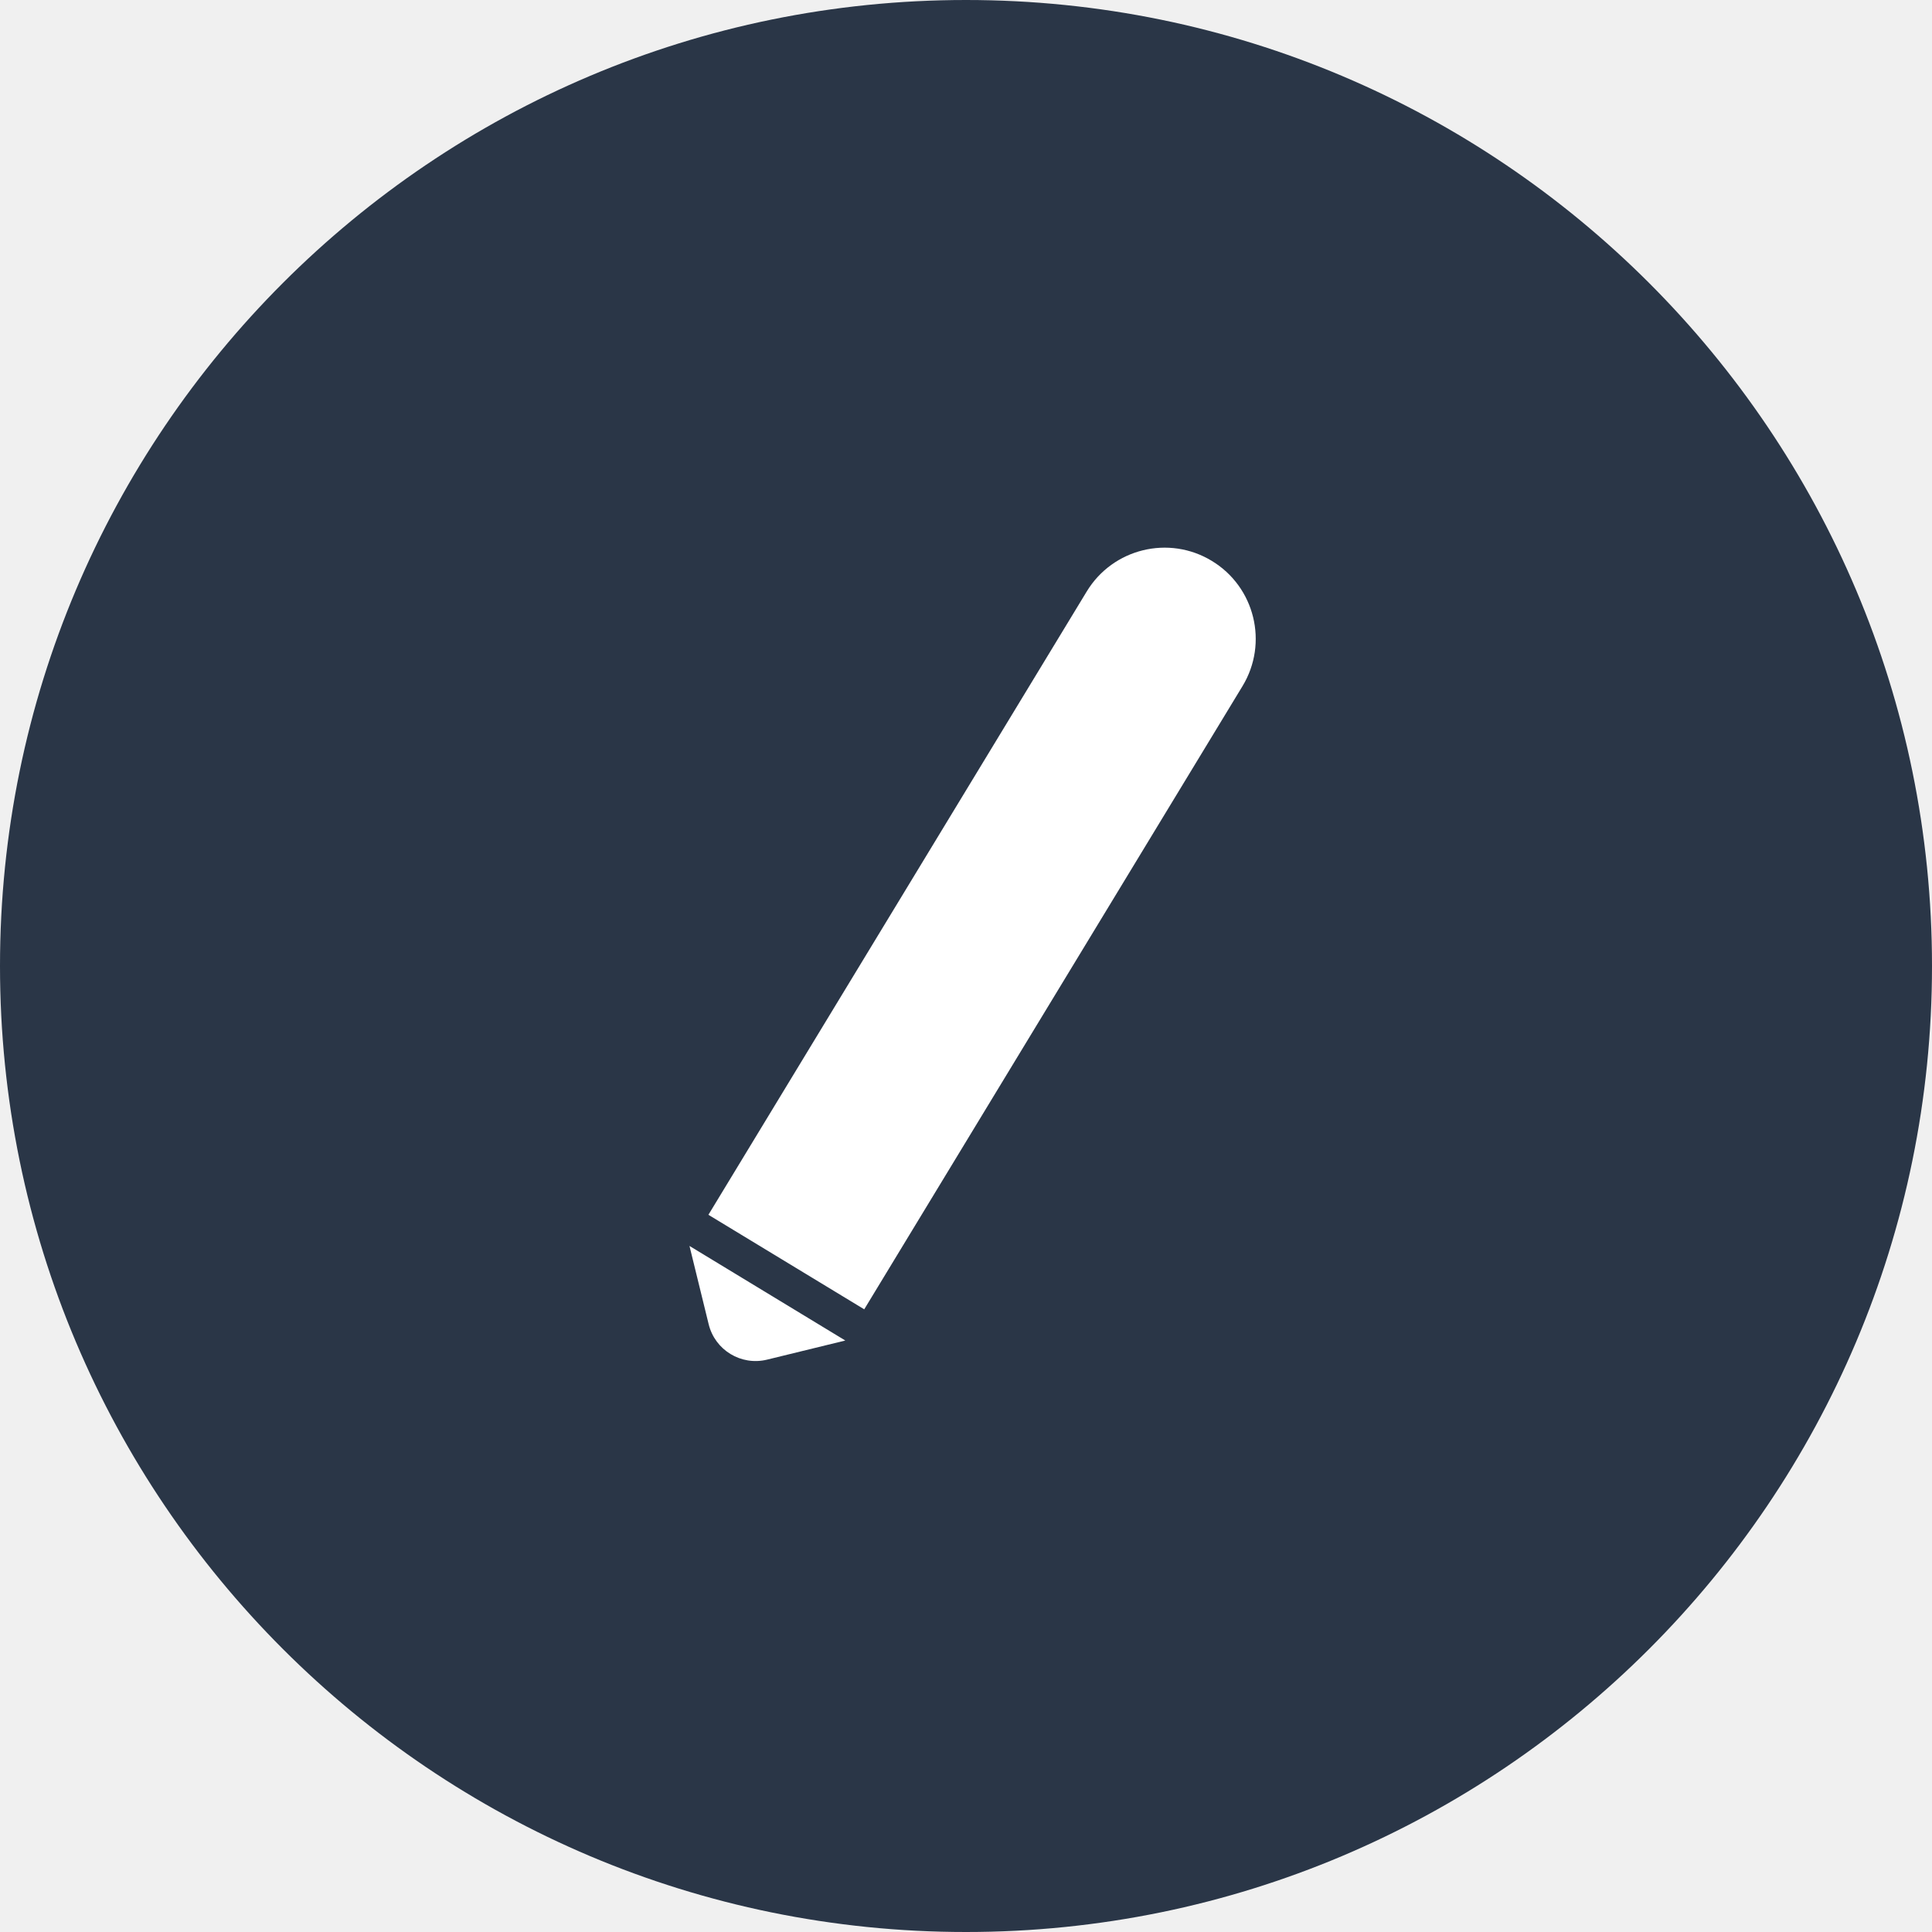
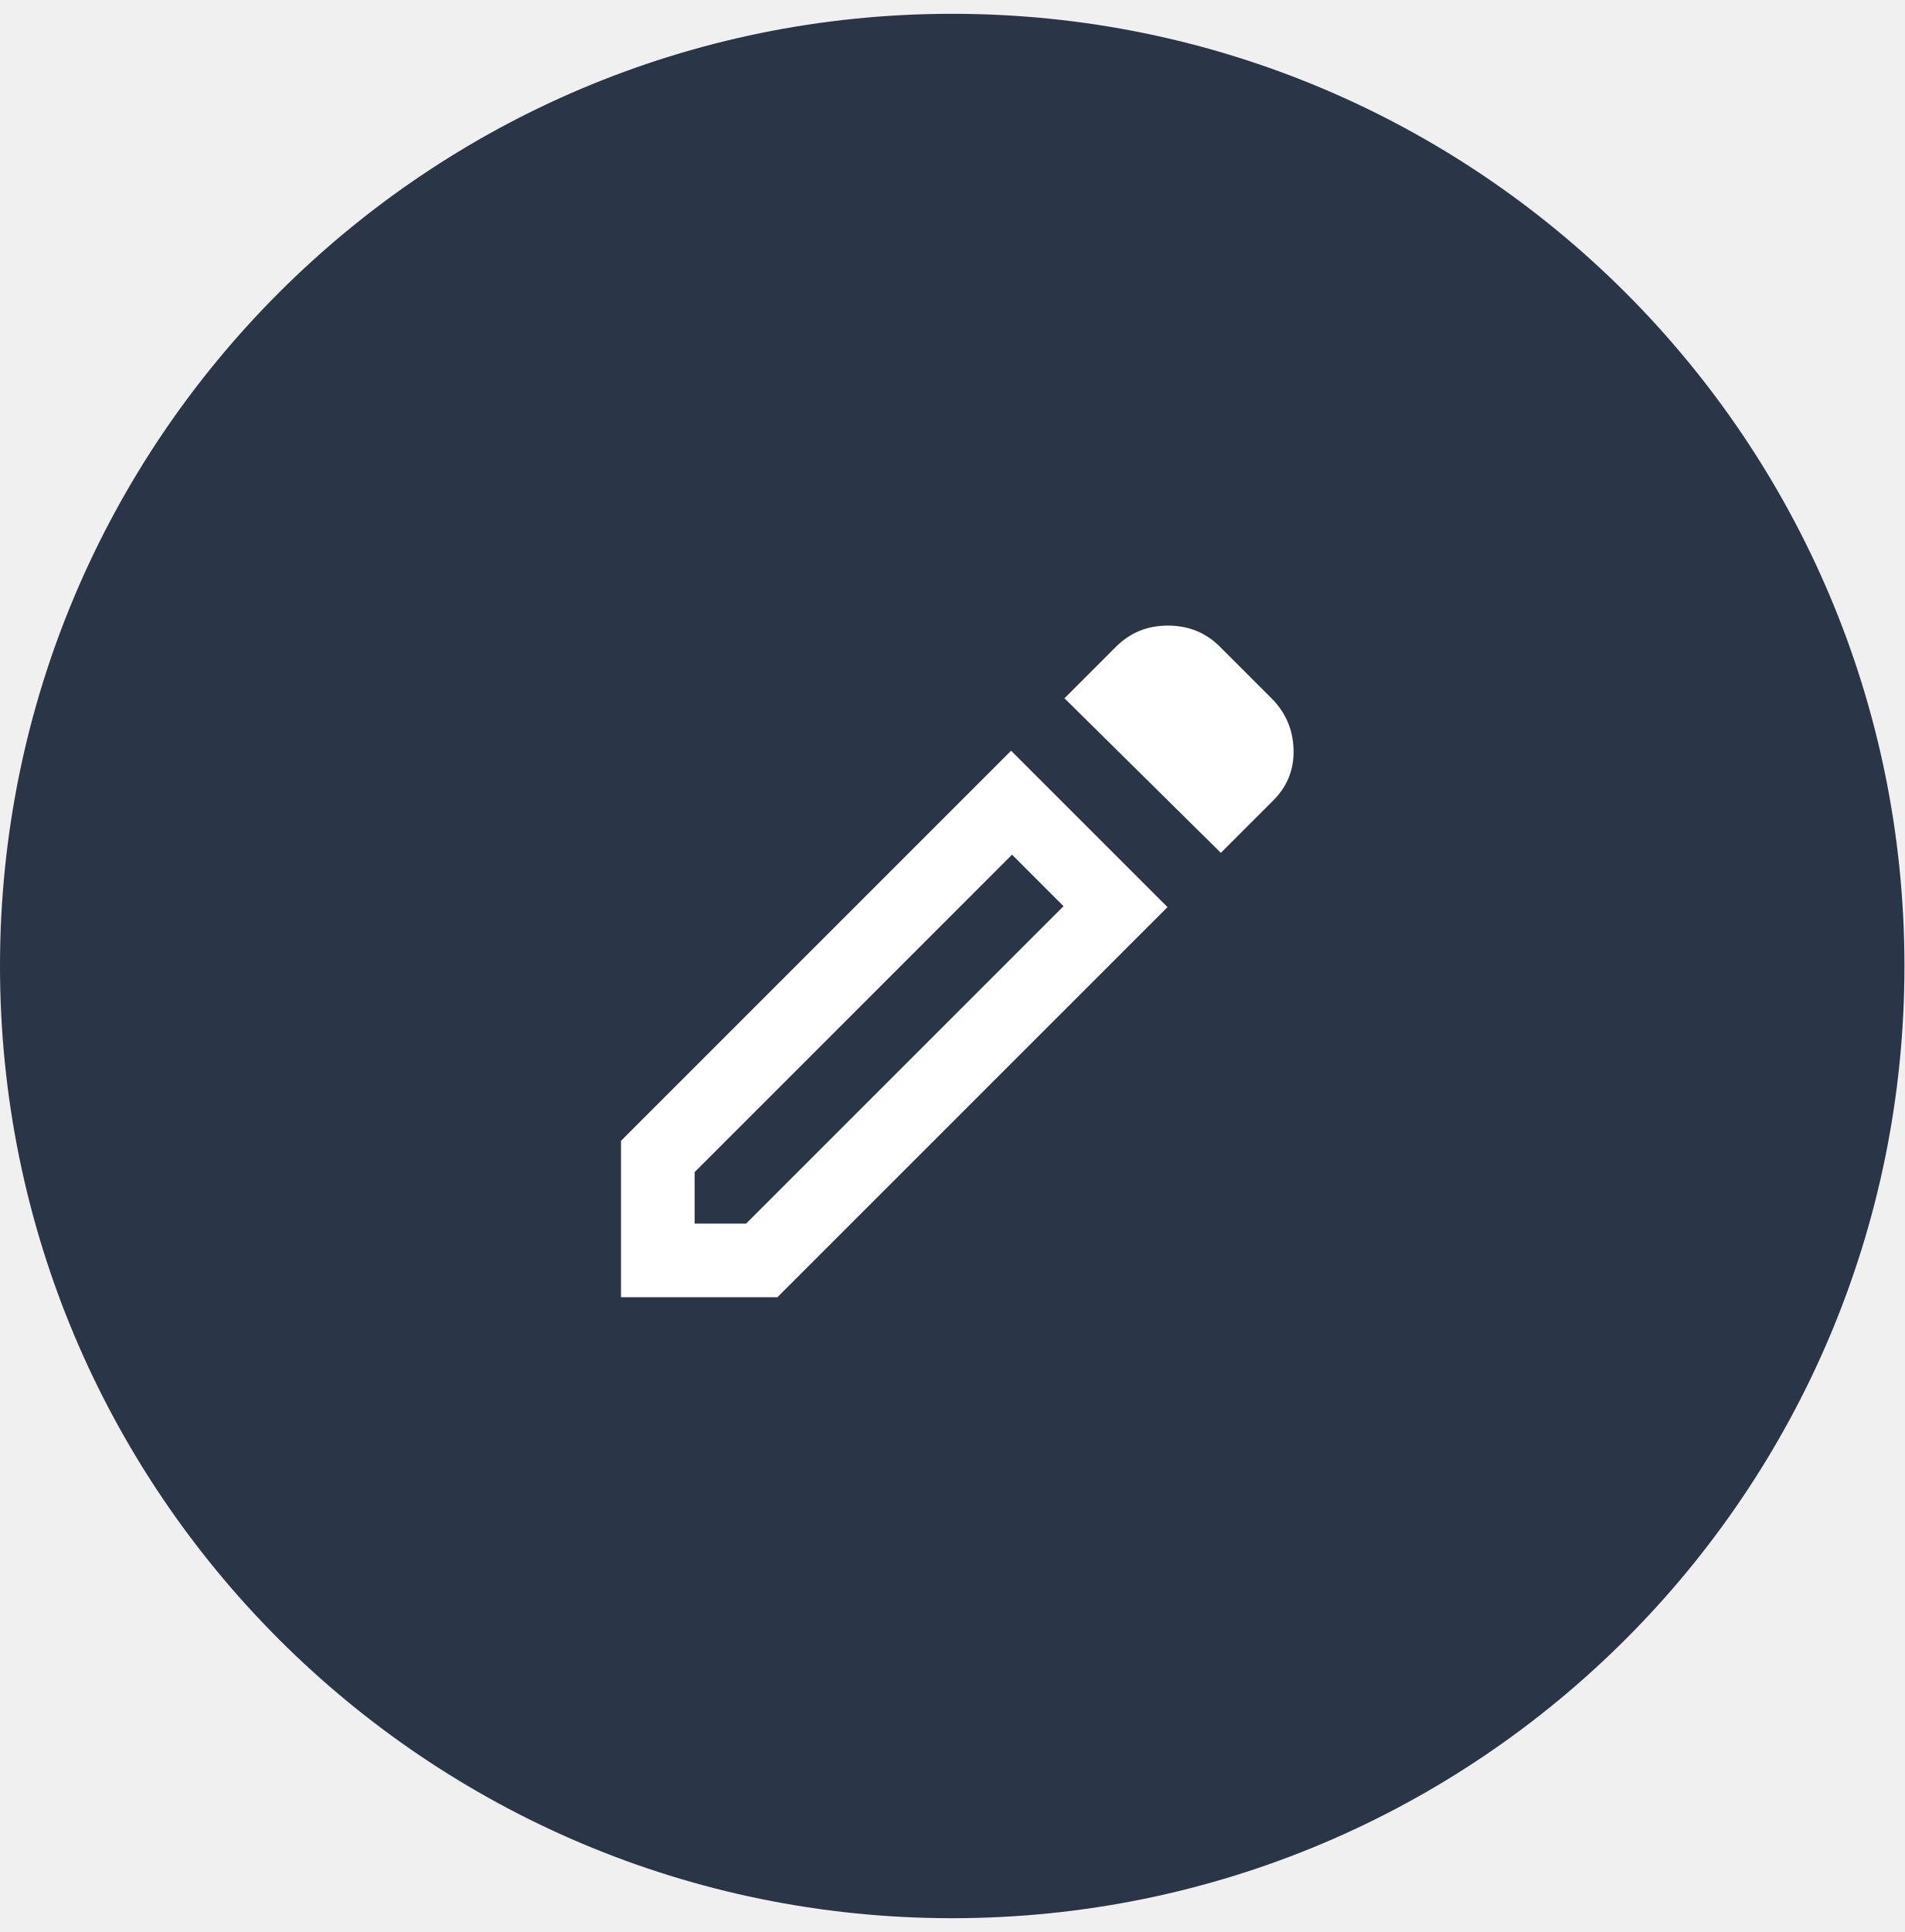
- <svg xmlns="http://www.w3.org/2000/svg" width="40" height="40" viewBox="0 0 40 40" fill="none">
+ <svg xmlns="http://www.w3.org/2000/svg" class="change-svg" width="69" height="70" viewBox="0 0 69 70" fill="none">
  <g id="Group 7">
-     <circle id="Ellipse 4" cx="20" cy="20" r="20" fill="#2A3647" />
-     <g id="Group 8">
-       <path id="Vector 6" d="M17.893 27.108L14.667 25.151L22.499 12.247C23.039 11.356 24.2 11.072 25.09 11.613C25.981 12.153 26.265 13.314 25.725 14.205L17.893 27.108Z" fill="white" />
-       <path id="Vector 7" d="M17.501 27.754L14.275 25.796L14.672 27.416C14.803 27.953 15.344 28.281 15.881 28.15L17.501 27.754Z" fill="white" />
+     <circle class="svg-color" id="Ellipse 4" cx="34.5" cy="35" r="34.5" fill="#2A3647" />
+     <g id="edit">
+       <mask id="mask0_130978_6084" style="mask-type:alpha" maskUnits="userSpaceOnUse" x="18" y="19" width="33" height="32">
+         <rect id="Bounding box" x="18.5" y="19" width="32" height="32" fill="#D9D9D9" />
+       </mask>
+       <g mask="url(#mask0_130978_6084)">
+         <path class="svg-color2" id="edit_2" d="M25.167 44.333H27.033L38.533 32.833L36.667 30.966L25.167 42.467V44.333ZM44.233 30.9L38.567 25.3L40.433 23.433C40.944 22.922 41.572 22.666 42.317 22.666C43.061 22.666 43.689 22.922 44.2 23.433L46.067 25.3C46.578 25.811 46.844 26.428 46.867 27.15C46.889 27.872 46.644 28.489 46.133 29L44.233 30.9ZM42.3 32.867L28.167 47H22.5V41.333L36.633 27.2L42.3 32.867Z" fill="white" />
+       </g>
    </g>
  </g>
</svg>
